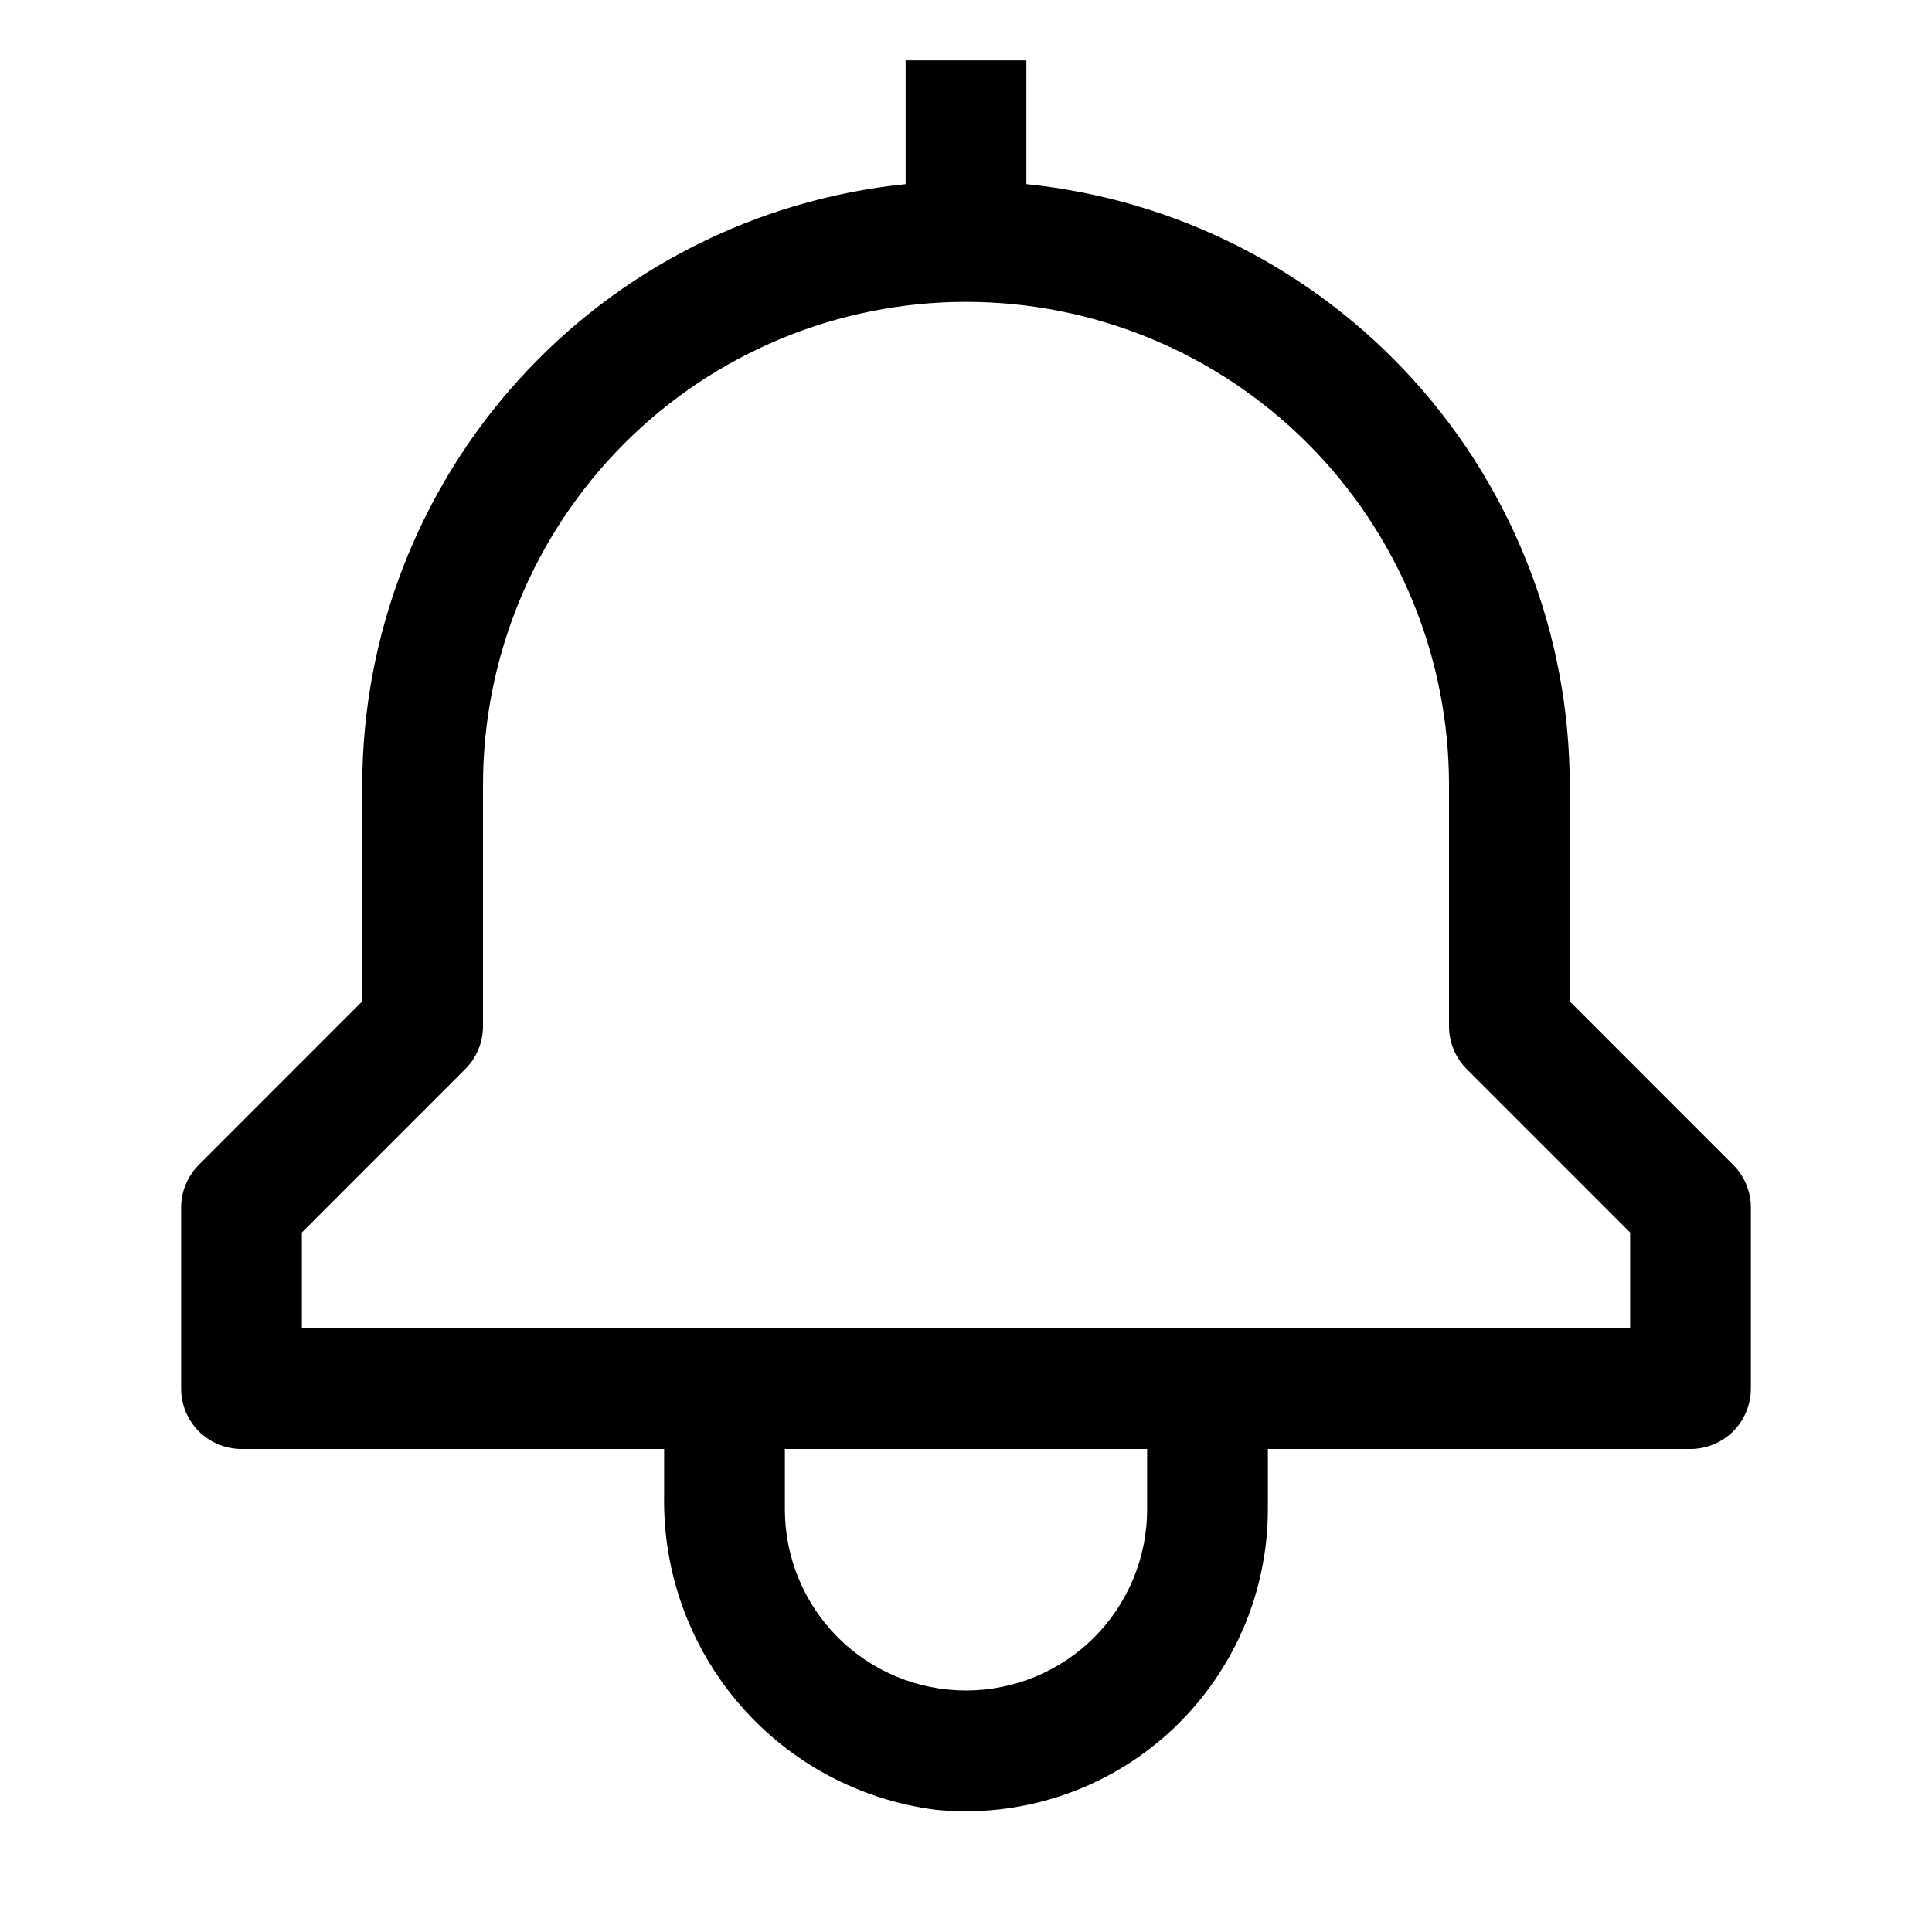
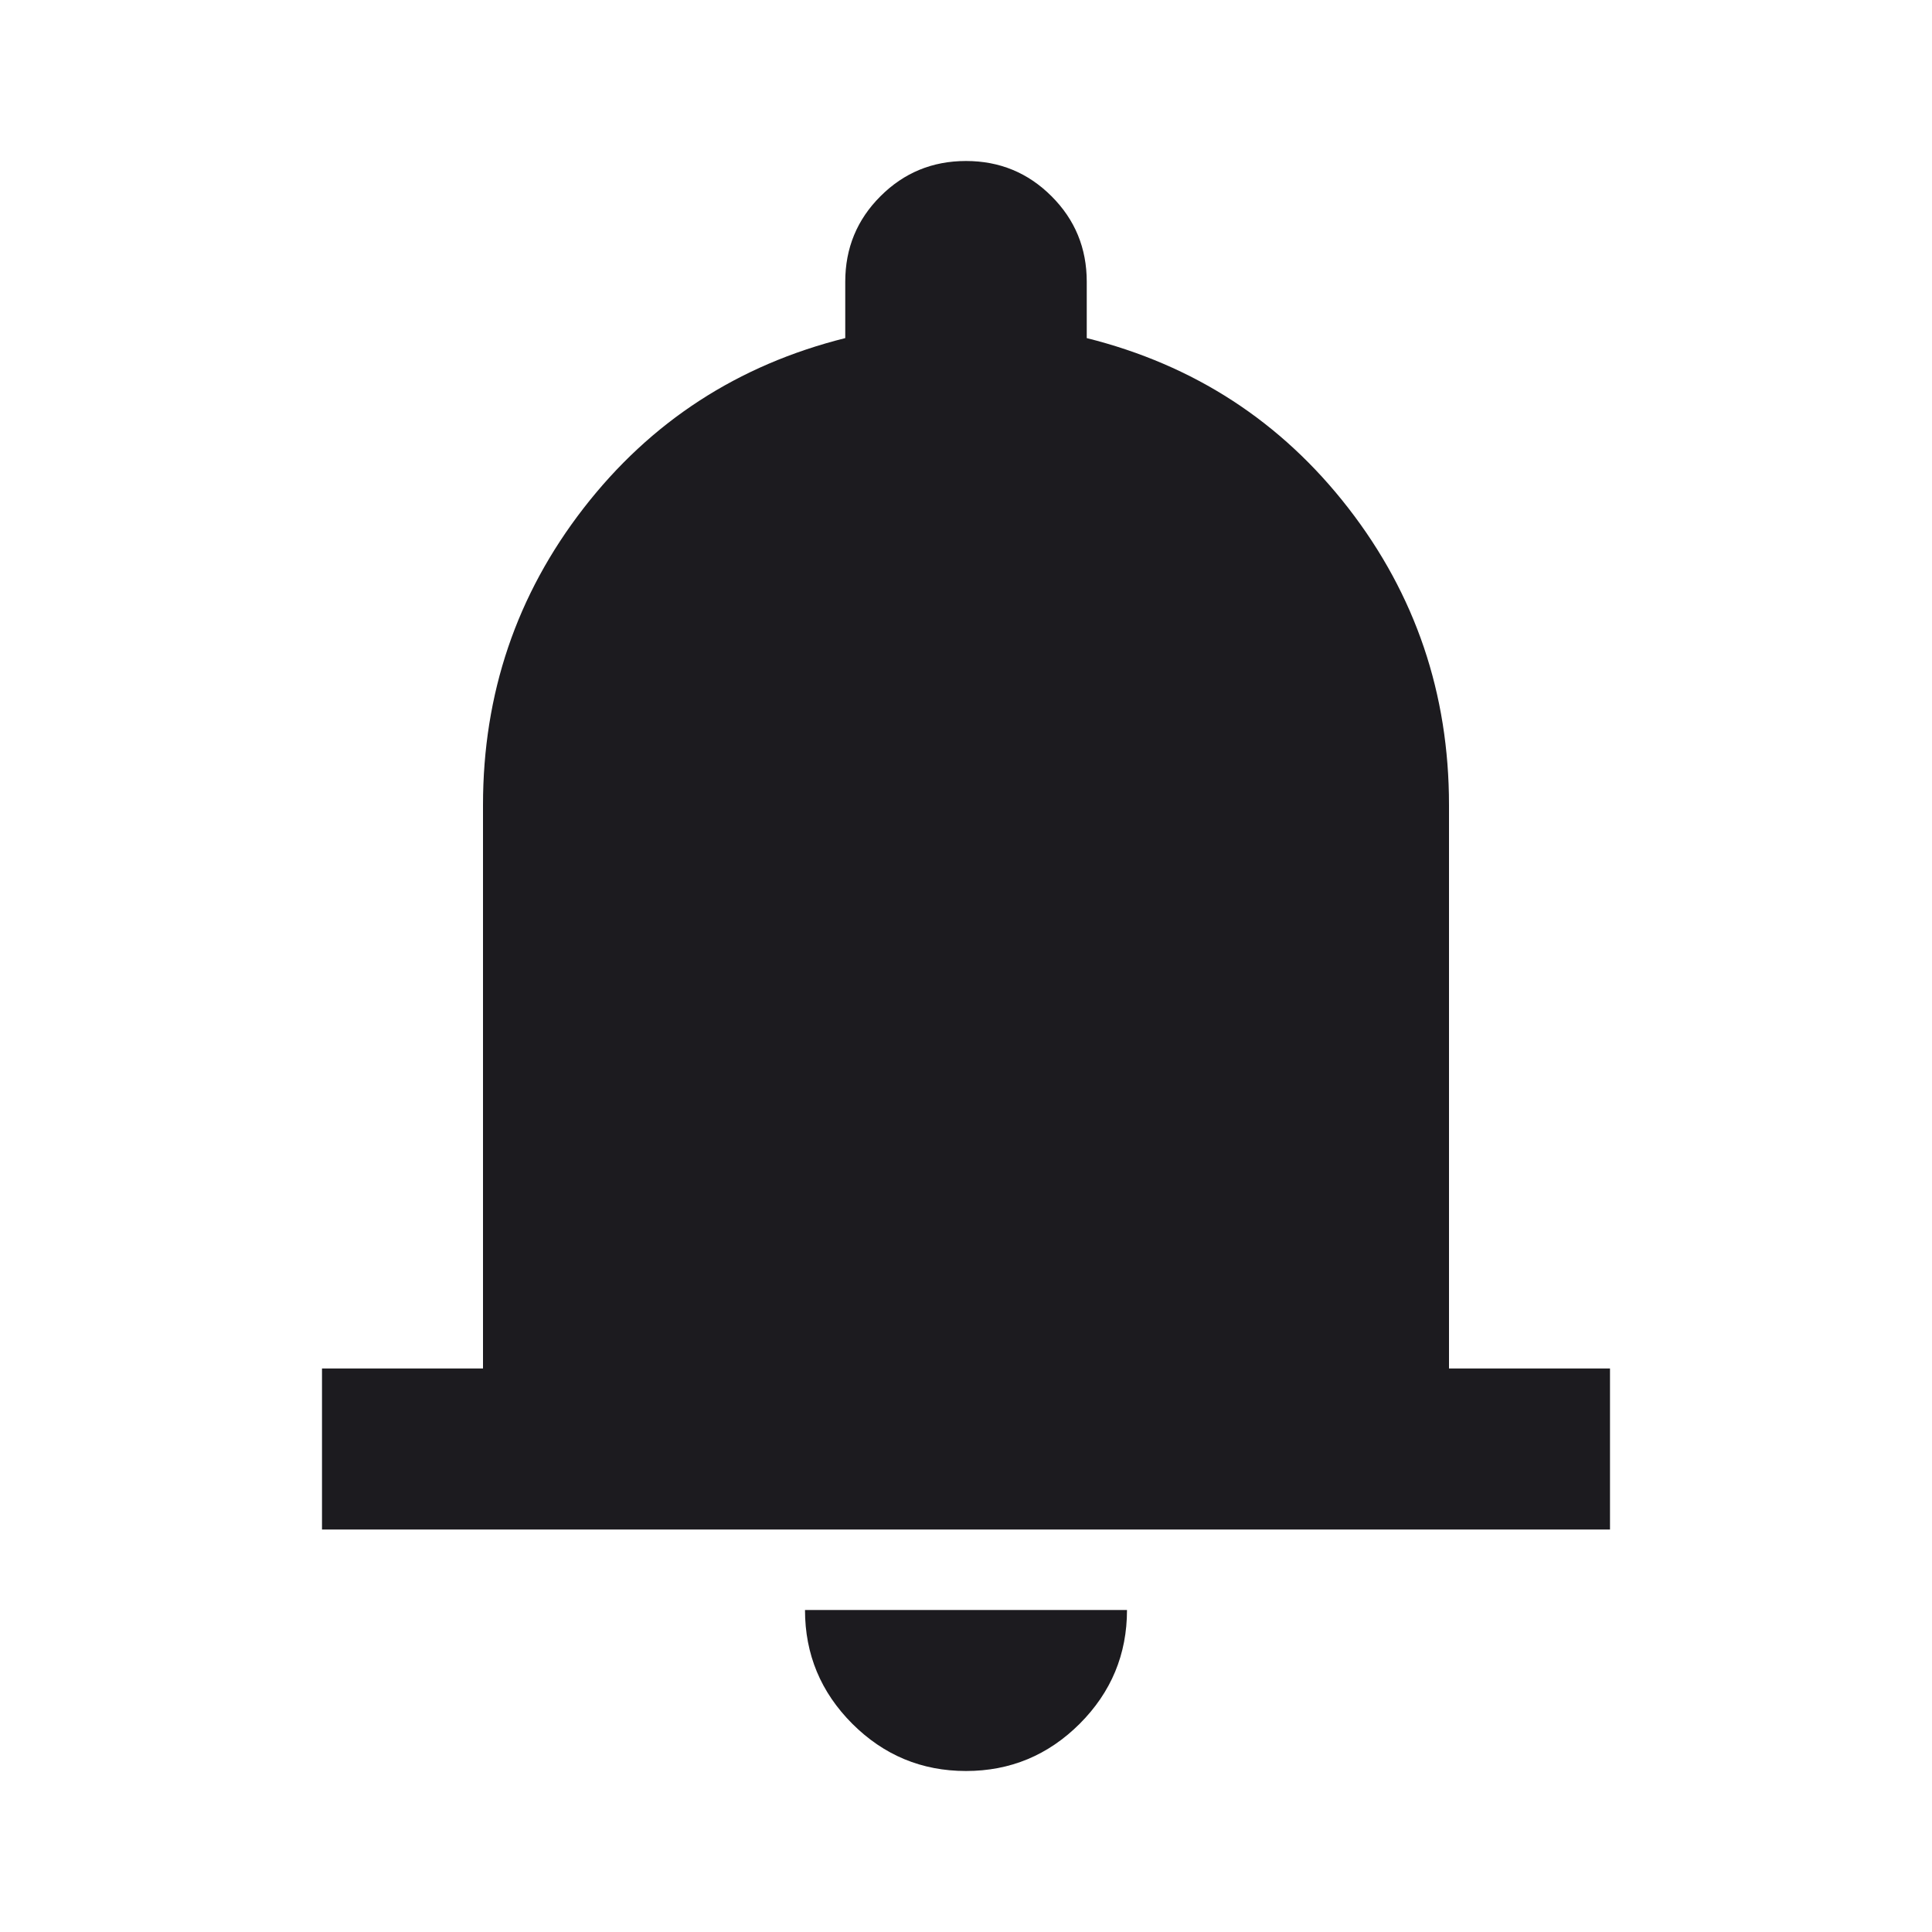
- <svg xmlns="http://www.w3.org/2000/svg" width="36" height="36" viewBox="0 0 36 36" fill="none">
-   <g id="carbon:notification">
-     <path id="Vector" d="M32.295 21.705L29.25 18.659V14.625C29.247 11.837 28.209 9.149 26.339 7.082C24.469 5.014 21.899 3.714 19.125 3.431V1.125H16.875V3.431C14.101 3.714 11.531 5.014 9.661 7.082C7.791 9.149 6.753 11.837 6.75 14.625V18.659L3.705 21.705C3.494 21.916 3.375 22.202 3.375 22.5V25.875C3.375 26.173 3.494 26.459 3.704 26.671C3.915 26.881 4.202 27 4.5 27H12.375V27.874C12.351 29.301 12.854 30.687 13.788 31.767C14.722 32.846 16.021 33.543 17.438 33.723C18.22 33.801 19.009 33.714 19.756 33.468C20.502 33.222 21.189 32.822 21.772 32.295C22.354 31.768 22.82 31.124 23.14 30.406C23.459 29.688 23.624 28.911 23.625 28.125V27H31.5C31.798 27 32.084 26.881 32.295 26.671C32.507 26.459 32.625 26.173 32.625 25.875V22.5C32.625 22.202 32.506 21.916 32.295 21.705ZM21.375 28.125C21.375 29.02 21.019 29.879 20.387 30.512C19.754 31.144 18.895 31.5 18 31.5C17.105 31.5 16.246 31.144 15.614 30.512C14.981 29.879 14.625 29.02 14.625 28.125V27H21.375V28.125ZM30.375 24.75H5.625V22.966L8.67 19.92C8.881 19.709 9 19.423 9 19.125V14.625C9 12.238 9.948 9.949 11.636 8.261C13.324 6.573 15.613 5.625 18 5.625C20.387 5.625 22.676 6.573 24.364 8.261C26.052 9.949 27 12.238 27 14.625V19.125C27 19.423 27.119 19.709 27.33 19.92L30.375 22.966V24.75Z" fill="black" />
+ <svg xmlns="http://www.w3.org/2000/svg" width="30" height="30" viewBox="0 0 30 30" fill="none">
+   <mask id="mask0_1637_18420" style="mask-type:alpha" maskUnits="userSpaceOnUse" x="0" y="0" width="30" height="30">
+     <rect width="30" height="30" fill="#D9D9D9" />
+   </mask>
+   <g mask="url(#mask0_1637_18420)">
+     <path d="M5 23.75V21.25H7.5V12.5C7.5 10.771 8.021 9.234 9.062 7.891C10.104 6.547 11.458 5.667 13.125 5.25V4.375C13.125 3.854 13.307 3.411 13.672 3.047C14.037 2.682 14.479 2.5 15 2.5C15.521 2.5 15.963 2.682 16.328 3.047C16.693 3.411 16.875 3.854 16.875 4.375V5.25C18.542 5.667 19.896 6.547 20.938 7.891C21.979 9.234 22.5 10.771 22.5 12.5V21.25H25V23.75H5ZM15 27.5C14.312 27.5 13.724 27.255 13.234 26.766C12.745 26.276 12.5 25.688 12.5 25H17.5C17.5 25.688 17.255 26.276 16.766 26.766C16.276 27.255 15.688 27.5 15 27.5Z" fill="#1C1B1F" />
  </g>
</svg>
